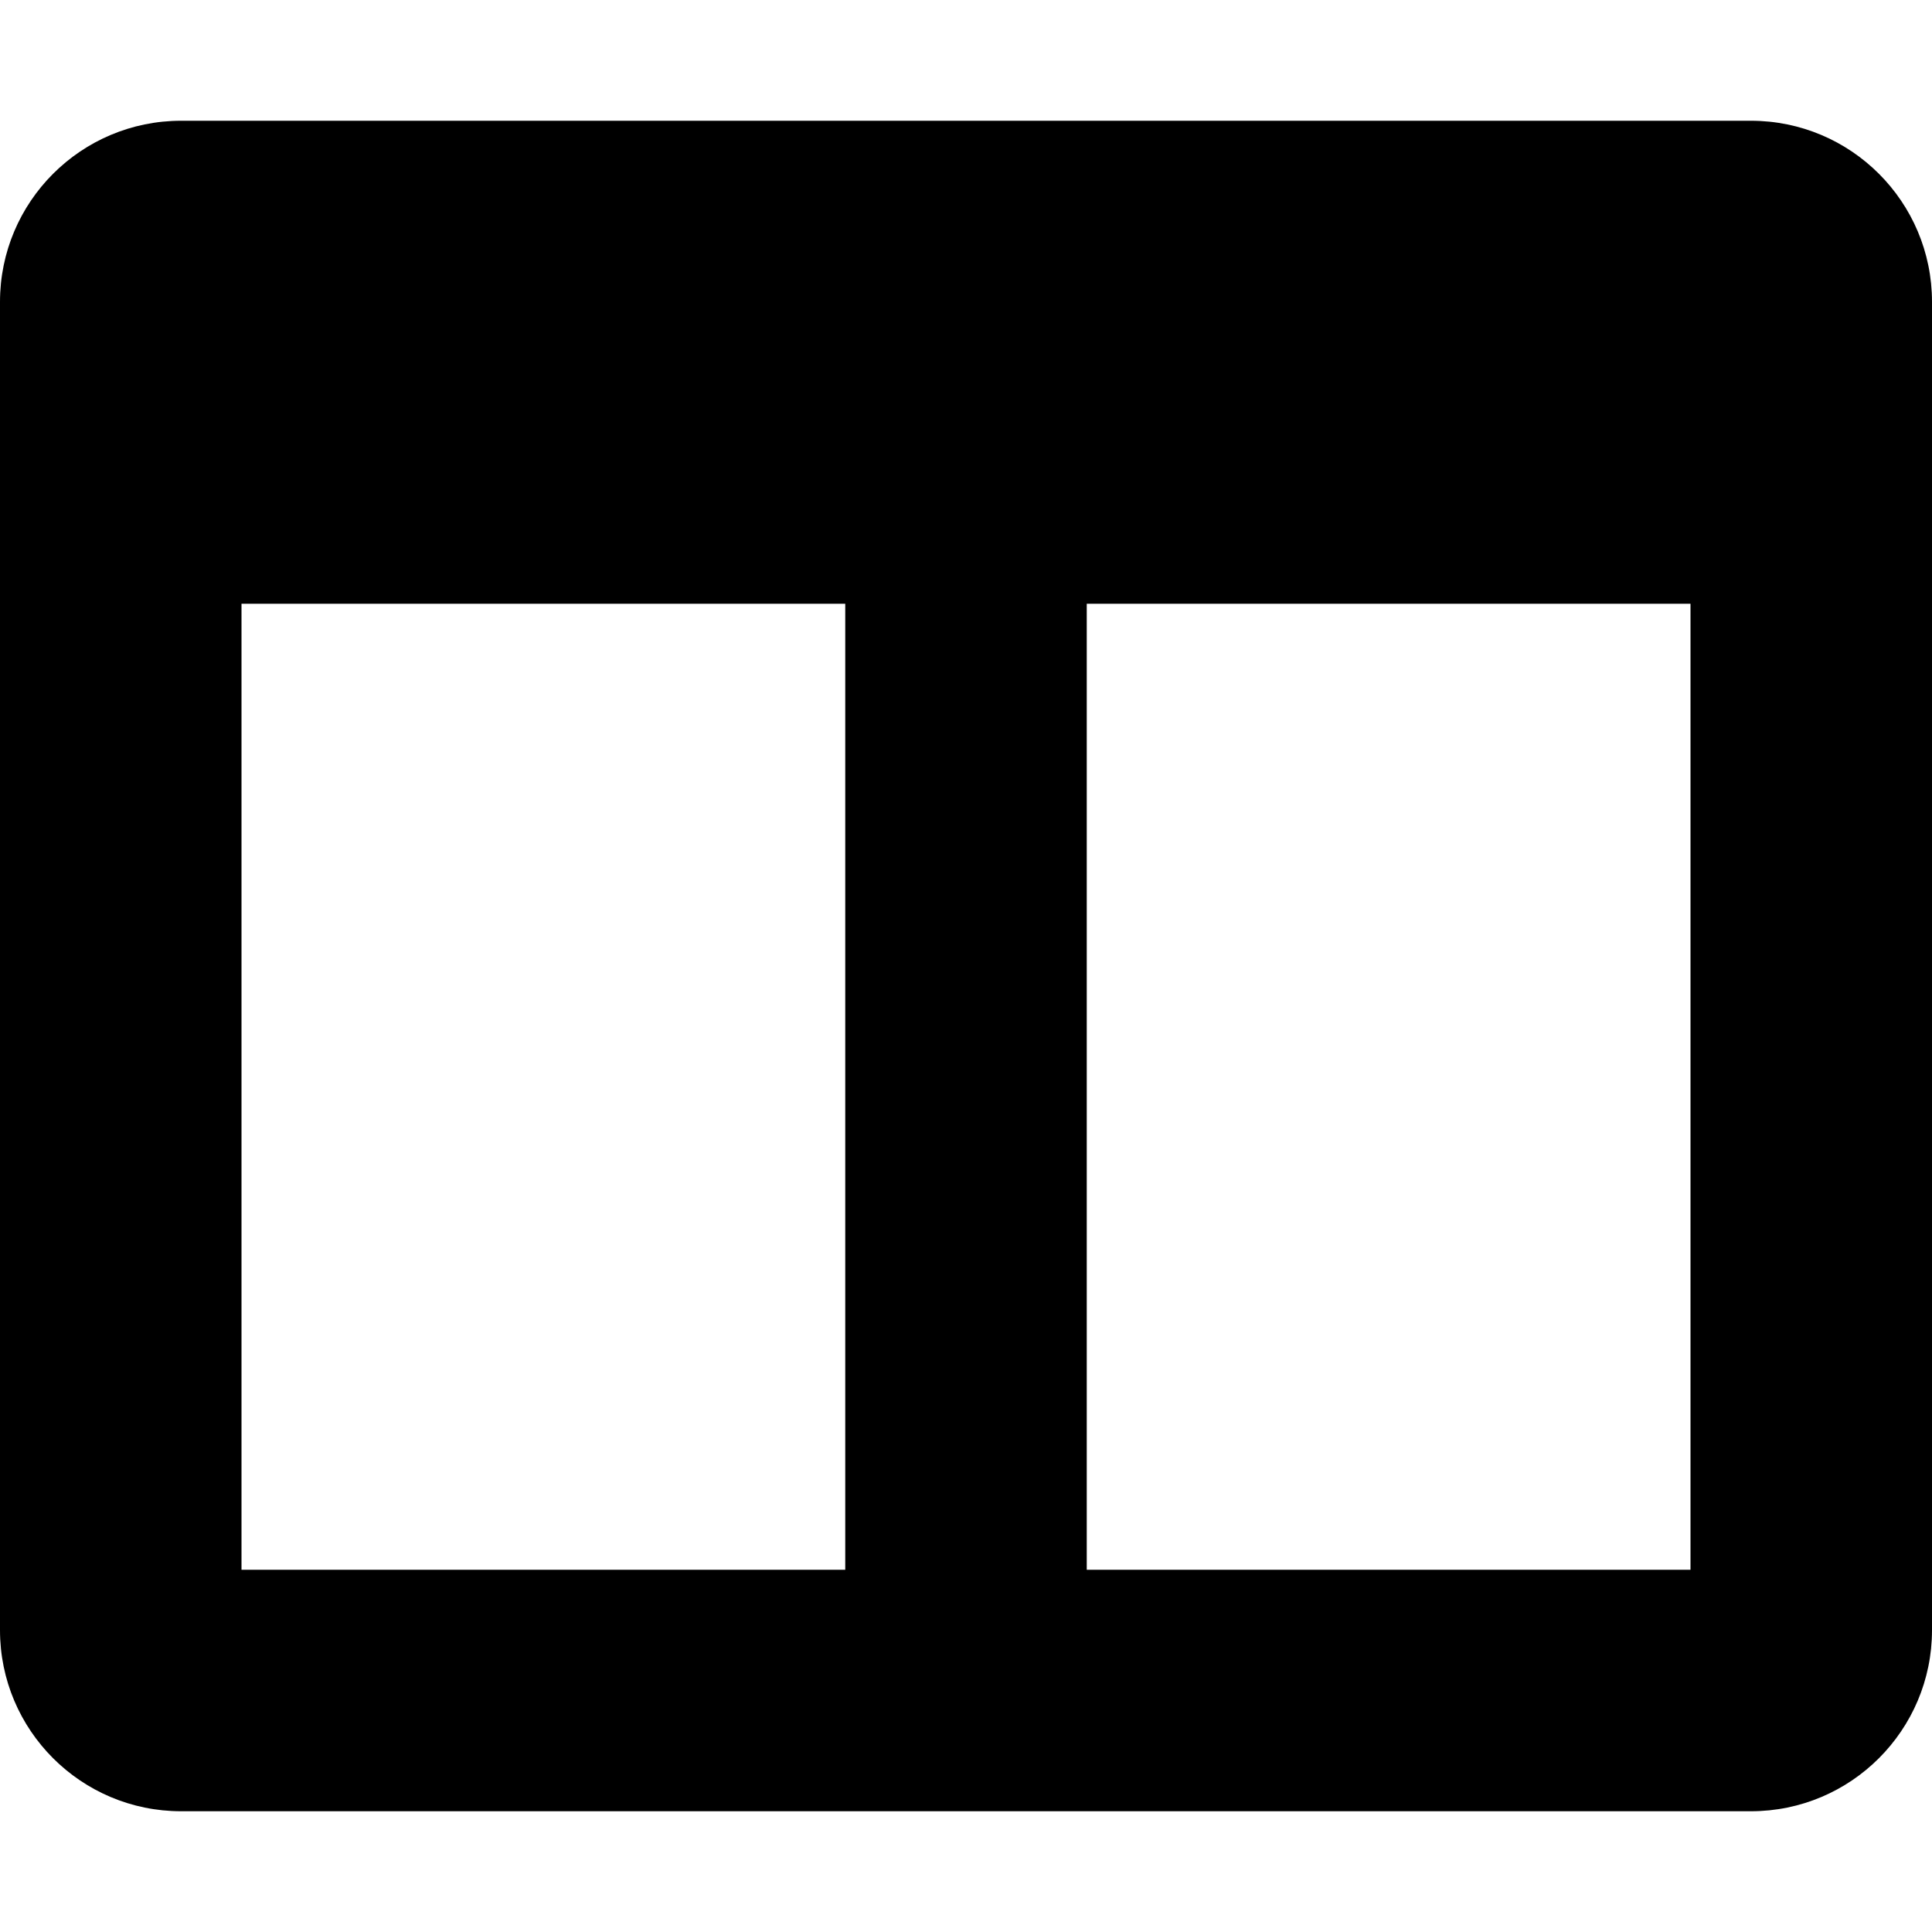
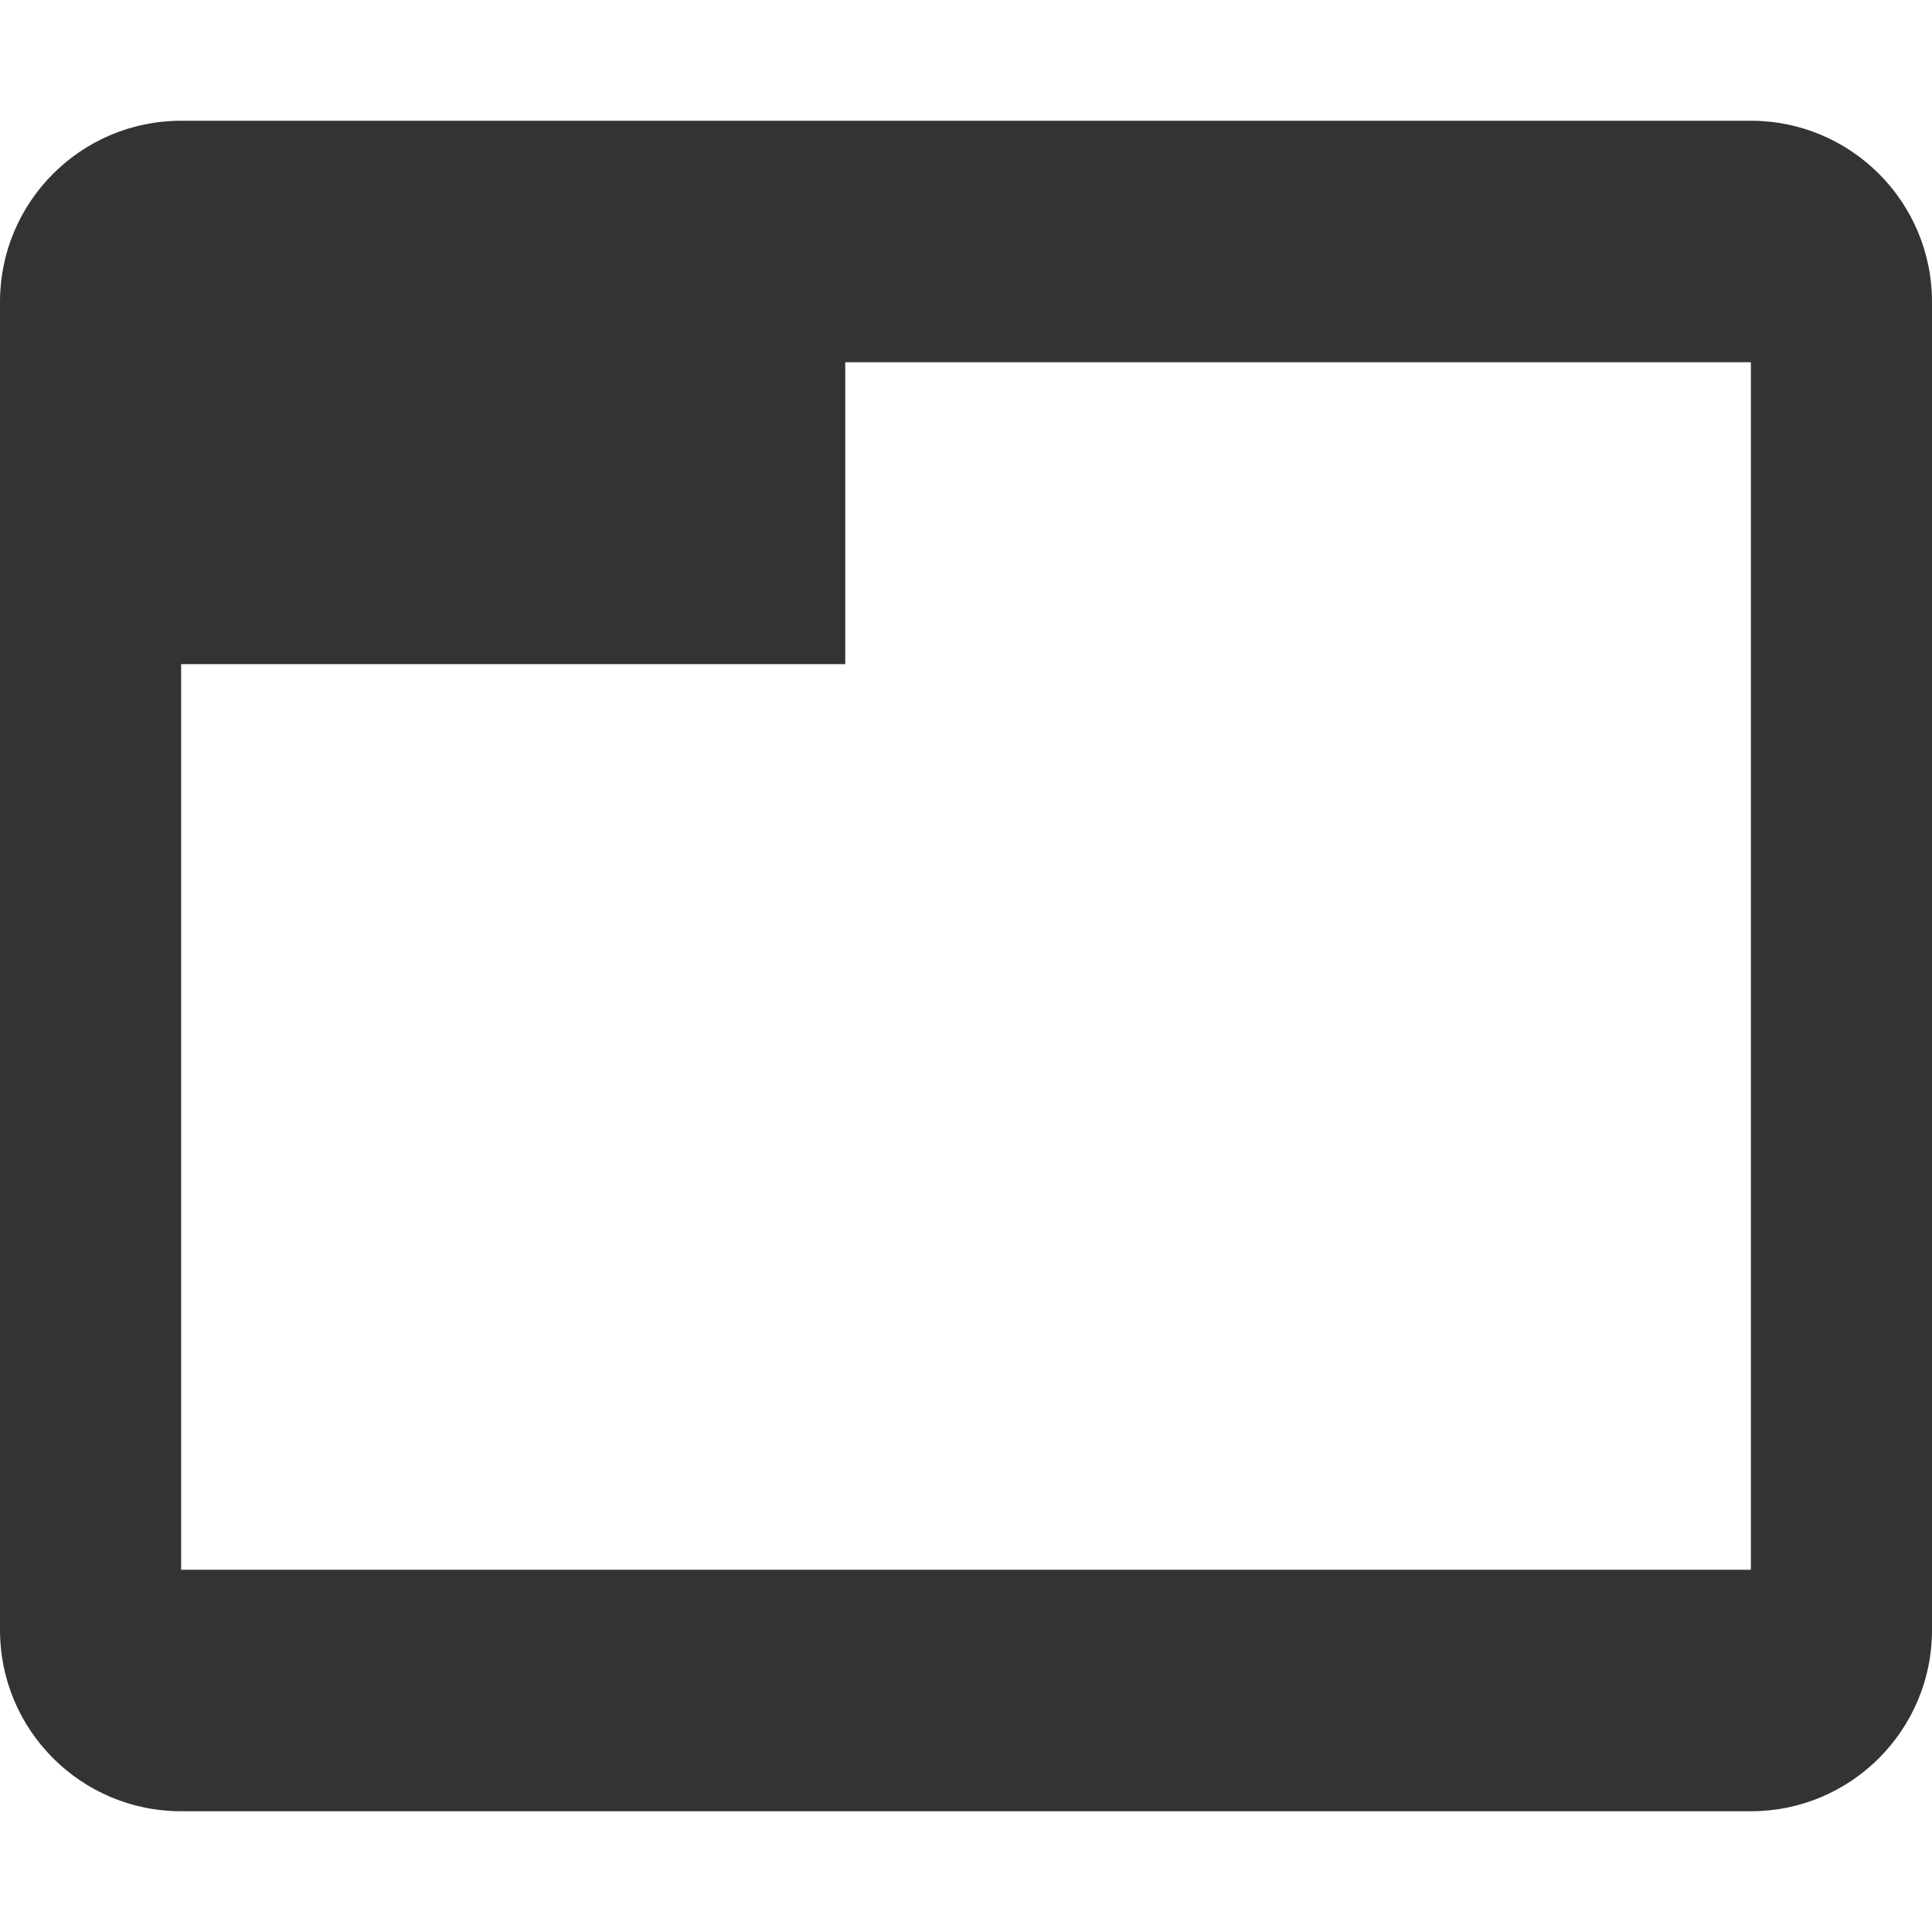
- <svg xmlns="http://www.w3.org/2000/svg" aria-hidden="true" focusable="false" data-prefix="fas" data-icon="columns" class="svg-inline--fa fa-columns fa-w-16" role="img" viewBox="0 0 512 512">
-   <path fill="currentColor" d="M464 32H48C21.49 32 0 53.49 0 80v352c0 26.51 21.49 48 48 48h416c26.51 0 48-21.49 48-48V80c0-26.51-21.49-48-48-48zM224 416H64V160h160v256zm224 0H288V160h160v256z" />
+ <svg xmlns="http://www.w3.org/2000/svg" viewBox="0 0 512 512">
+   <path fill="#333333" d="M464 32H48C21.5 32 0 53.5 0 80v352c0 26.5 21.5 48 48 48h416c26.5 0 48-21.5 48-48V80c0-26.5-21.5-48-48-48zM224 96h240v80H224V96zM48 416V176h416v240H48z" />
</svg>
